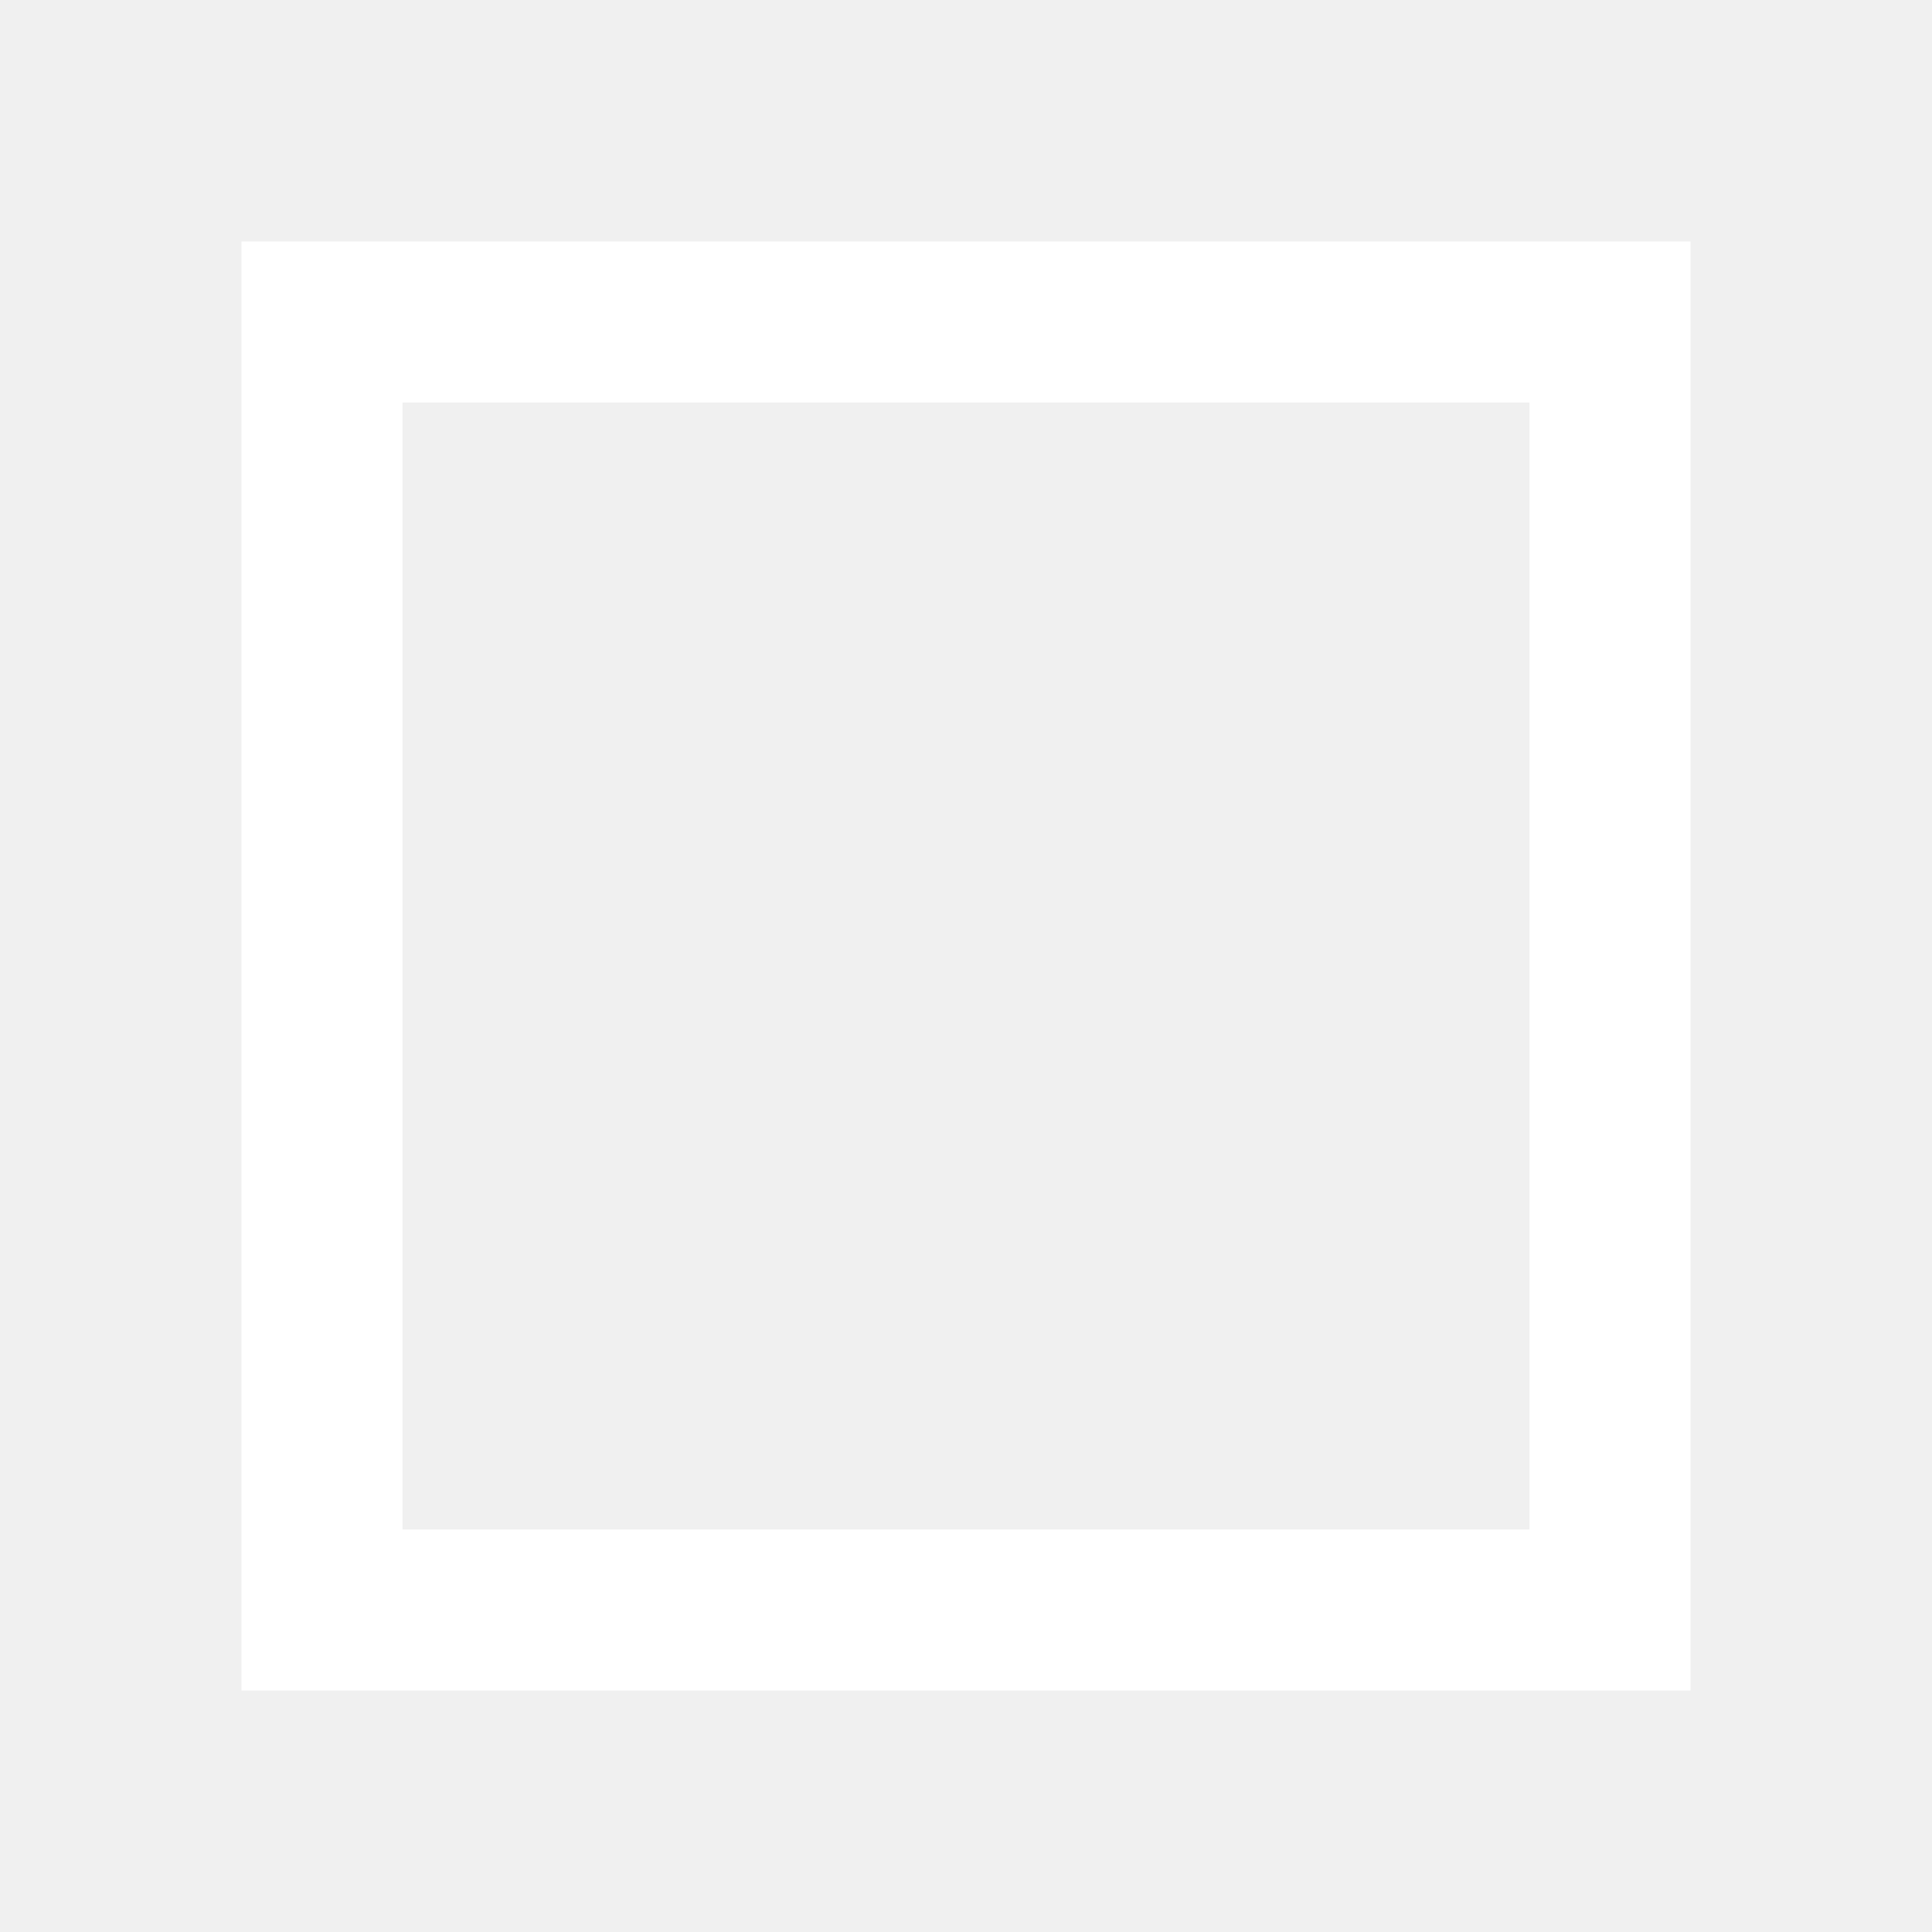
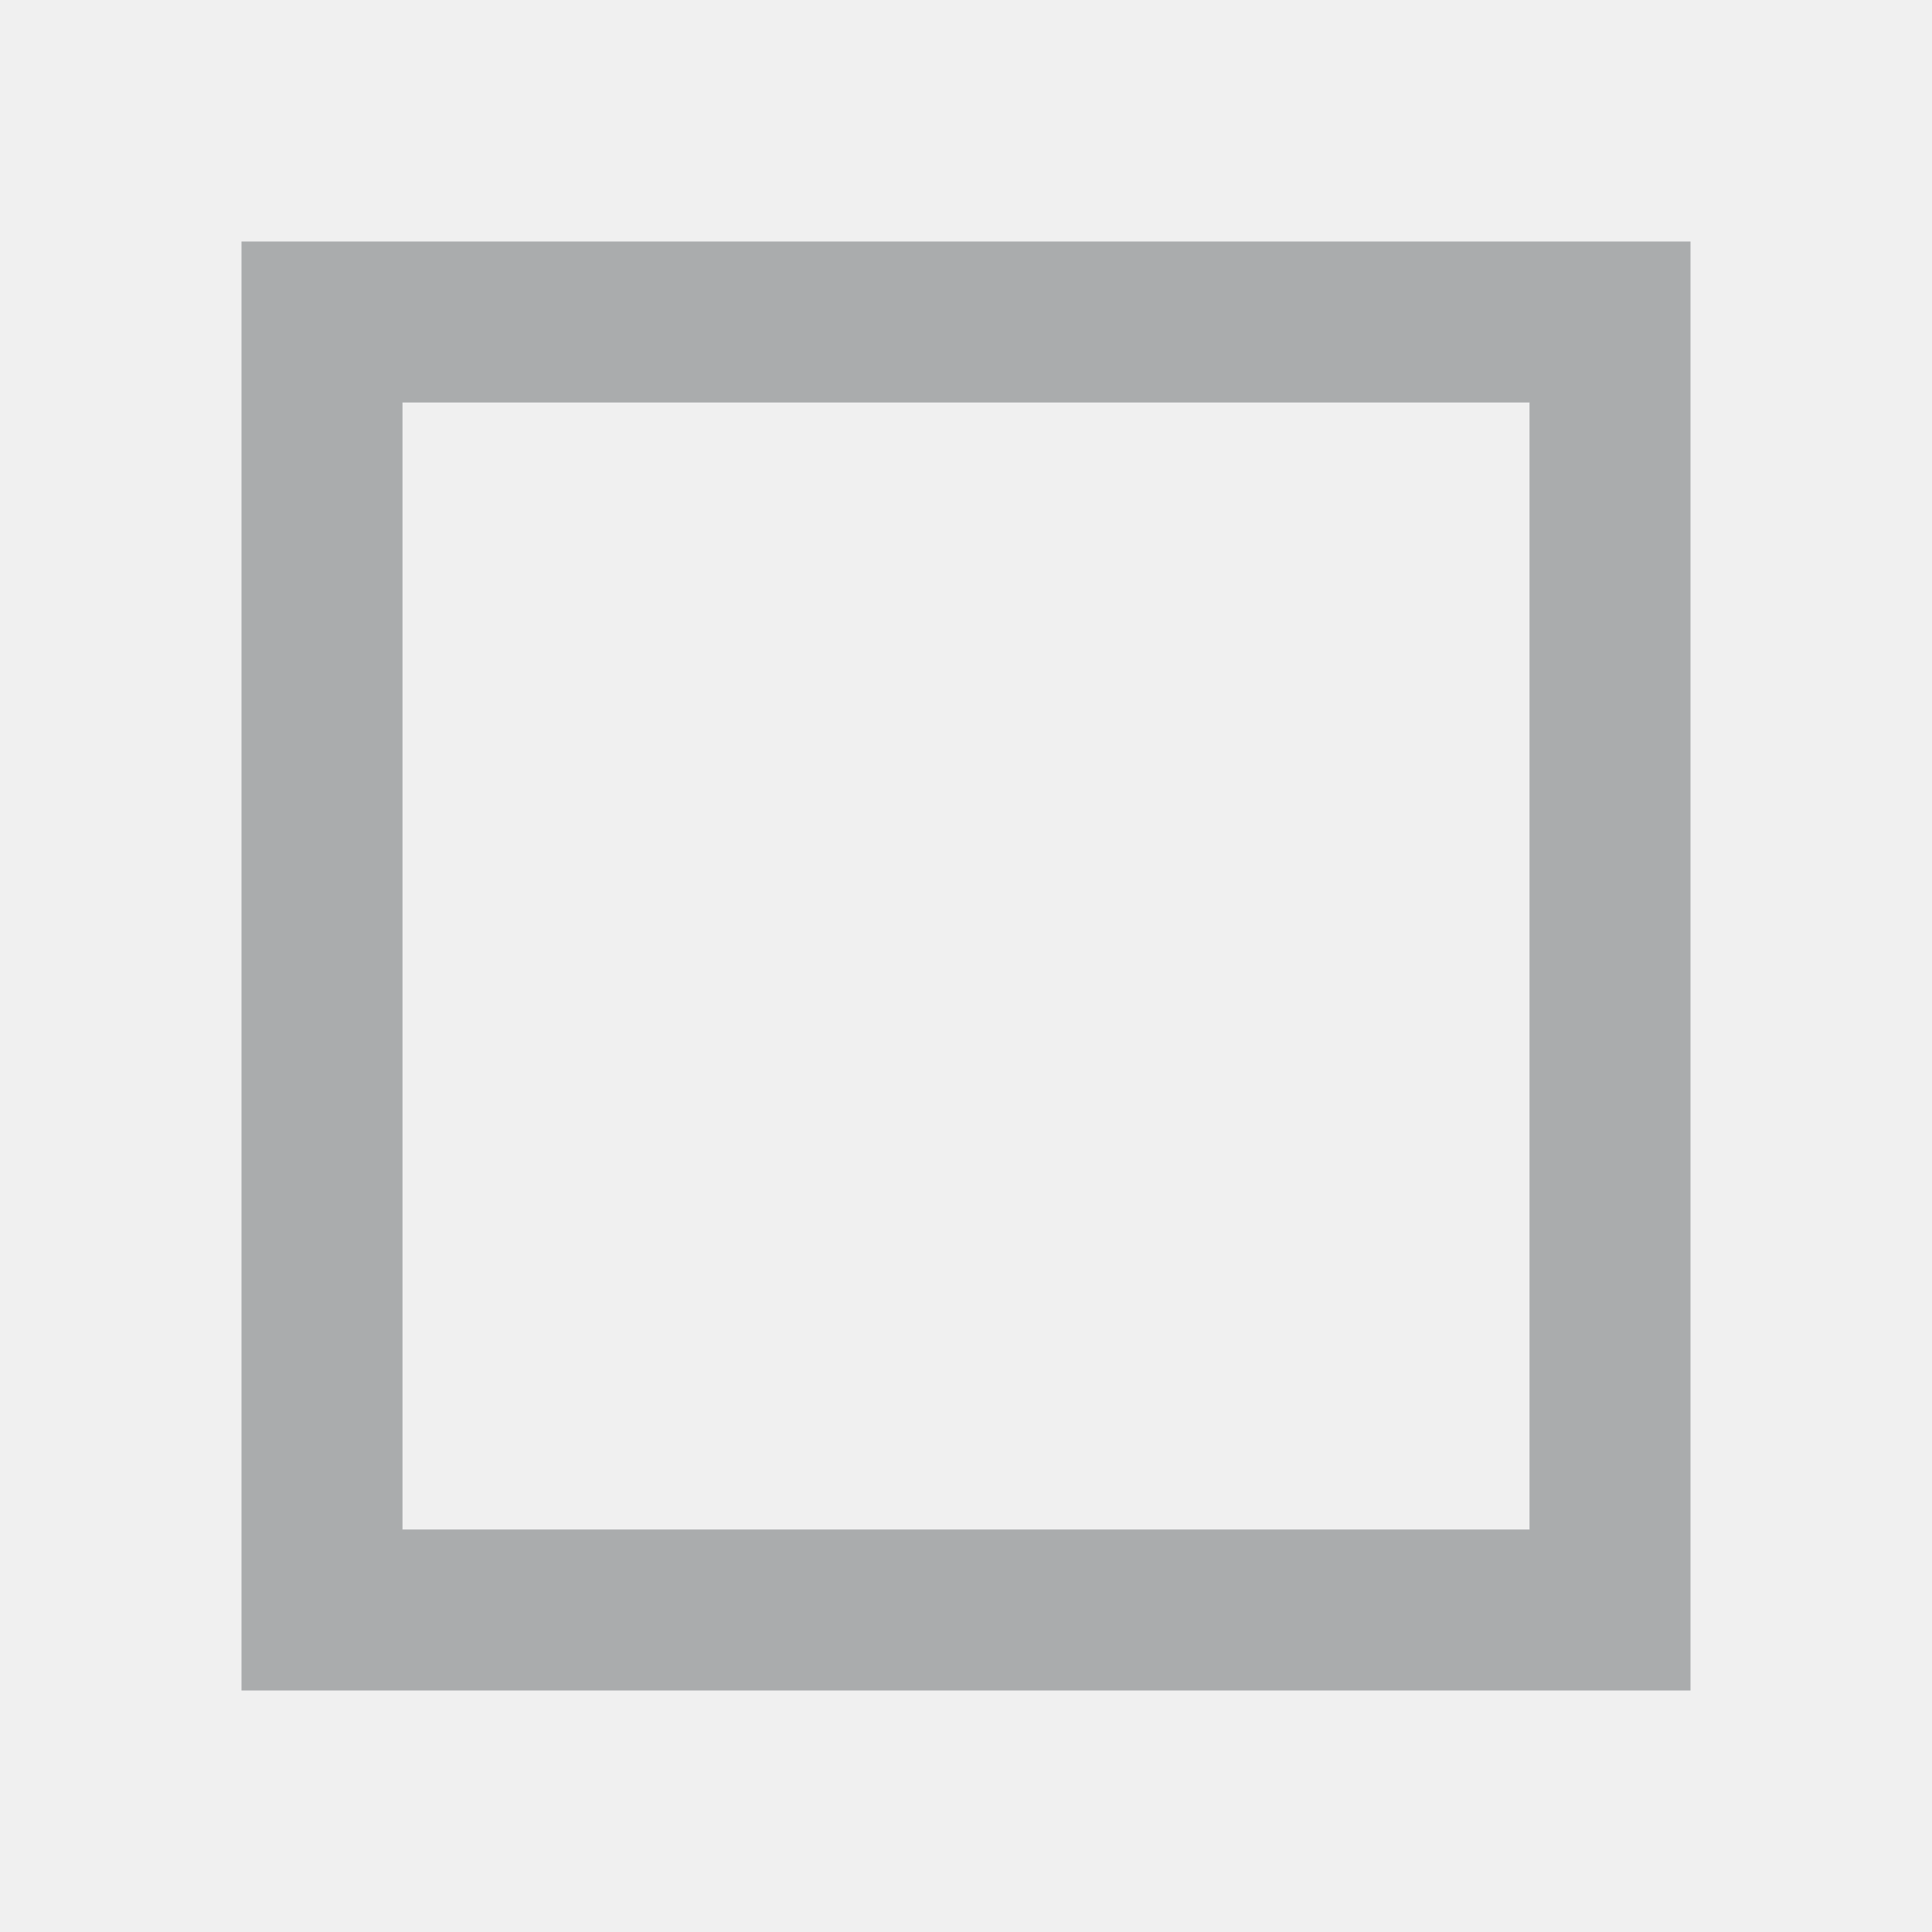
<svg xmlns="http://www.w3.org/2000/svg" version="1.1" x="0px" y="0px" width="24px" height="24px" viewBox="0 0 24 24" enable-background="new 0 0 24 24" xml:space="preserve" id="svg10">
  <defs id="defs14" />
  <g id="Bounding_Boxes">
    <g id="ui_x5F_spec_x5F_header_copy_3">
	</g>
    <rect fill="none" width="24" height="24" id="rect3" />
  </g>
-   <g id="Sharp" style="fill:#ffffff">
-     <g id="ui_x5F_spec_x5F_header_copy_2" style="fill:#ffffff">
+   <g id="Sharp" style="fill:#aaacad;fill-opacity:1">
+     <g id="ui_x5F_spec_x5F_header_copy_2" style="fill:#aaacad;fill-opacity:1">
	</g>
-     <path d="M21,3H3v18h18V3z M19,19H5V5h14V19z" id="path7" style="fill:#ffffff" />
+     <path d="M21,3H3v18h18V3z M19,19H5V5h14V19z" id="path7" style="fill:#aaacad;fill-opacity:1" />
  </g>
</svg>
